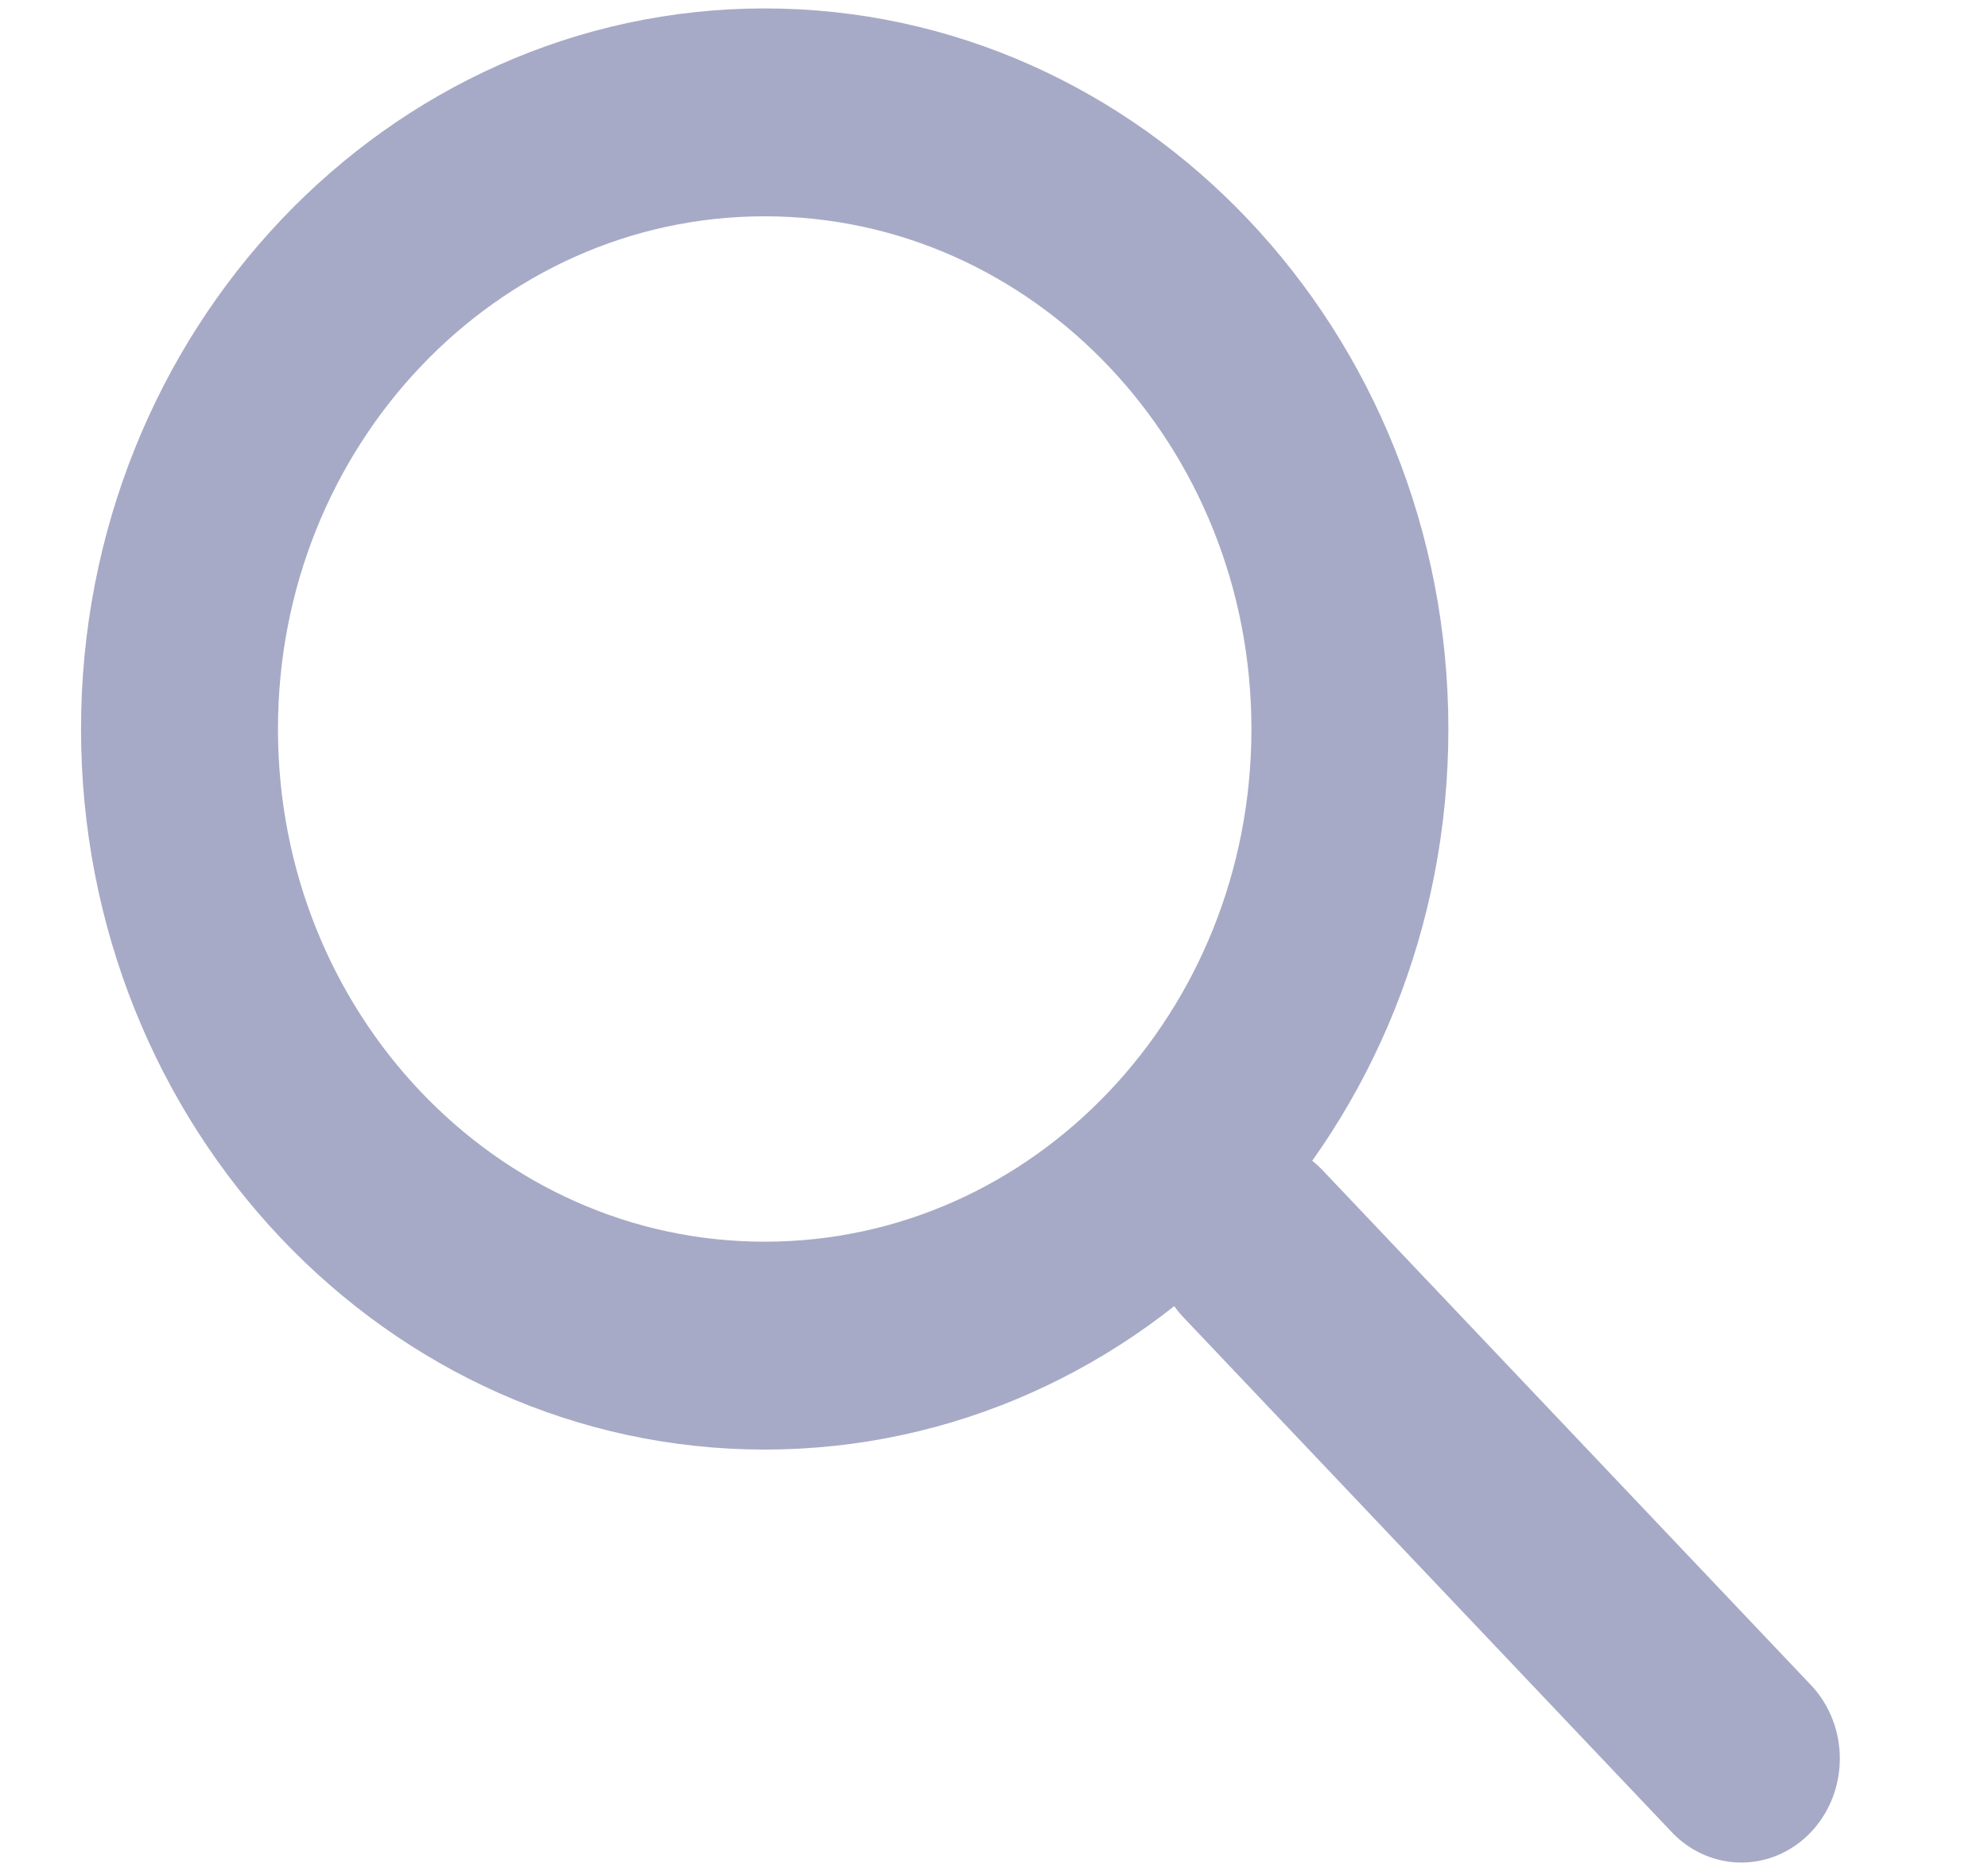
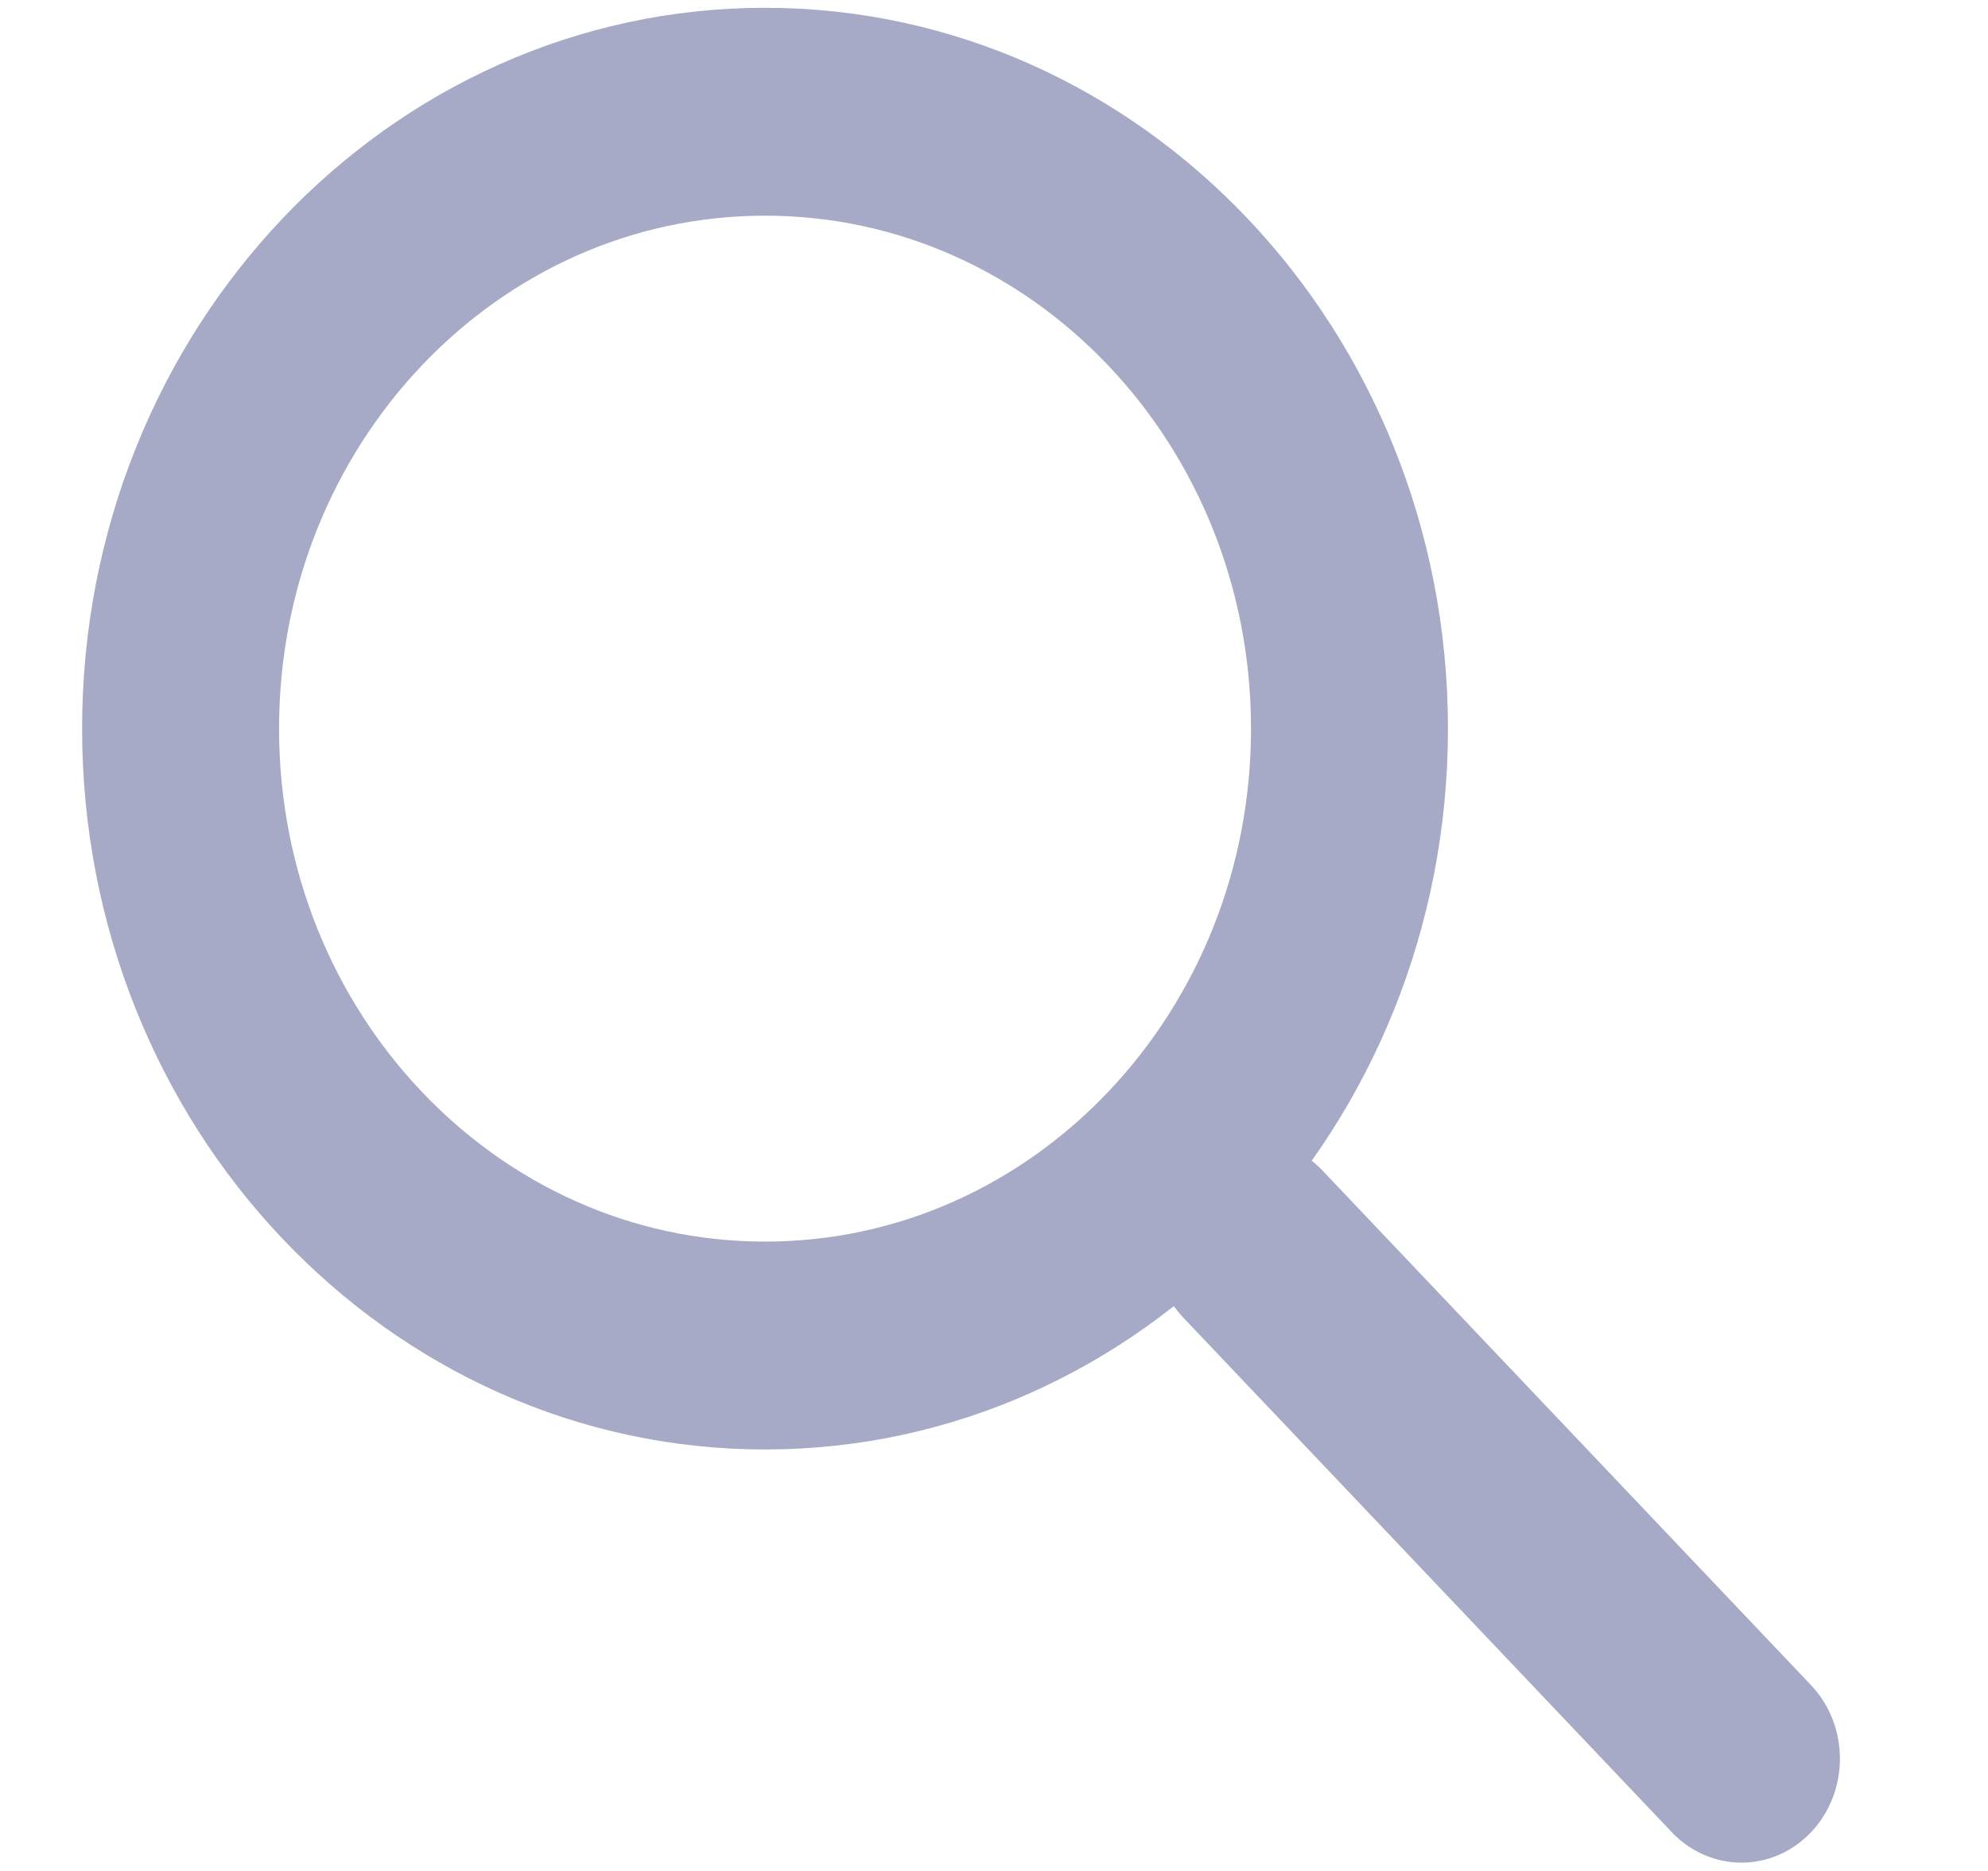
- <svg xmlns="http://www.w3.org/2000/svg" width="17px" height="16px" viewBox="0 0 16 16" version="1.1">
-   <g id="surface1">
-     <path style="fill:none;stroke-width:2;stroke-linecap:butt;stroke-linejoin:miter;stroke:rgb(65.49%,66.667%,77.647%);stroke-opacity:1;stroke-miterlimit:4;" d="M 13.114 7.014 C 13.114 10.292 10.456 12.946 7.171 12.946 C 3.892 12.946 1.229 10.292 1.229 7.014 C 1.229 3.74 3.892 1.081 7.171 1.081 C 10.456 1.081 13.114 3.74 13.114 7.014 Z M 13.114 7.014 " transform="matrix(0.842105,0,0,0.888889,0,0)" />
-     <path style="fill:none;stroke-width:2;stroke-linecap:round;stroke-linejoin:round;stroke:rgb(65.49%,66.667%,77.647%);stroke-opacity:1;stroke-miterlimit:4;" d="M 12.13 11.966 L 17.089 16.919 " transform="matrix(0.842105,0,0,0.888889,0,0)" />
-   </g>
+ <svg xmlns="http://www.w3.org/2000/svg" width="17" height="16" viewBox="0 0 16 16">
+   <path style="fill:none;stroke-width:2;stroke-linecap:butt;stroke-linejoin:miter;stroke:#a7aac6;stroke-opacity:1;stroke-miterlimit:4" d="M13.11 7.01a5.93 5.93 0 1 1-11.87 0 5.93 5.93 0 0 1 11.87 0Zm0 0" transform="scale(.8421 .88889)" />
+   <path style="fill:none;stroke-width:2;stroke-linecap:round;stroke-linejoin:round;stroke:#a7aac6;stroke-opacity:1;stroke-miterlimit:4" d="m12.13 11.97 4.96 4.95" transform="scale(.8421 .88889)" />
</svg>
